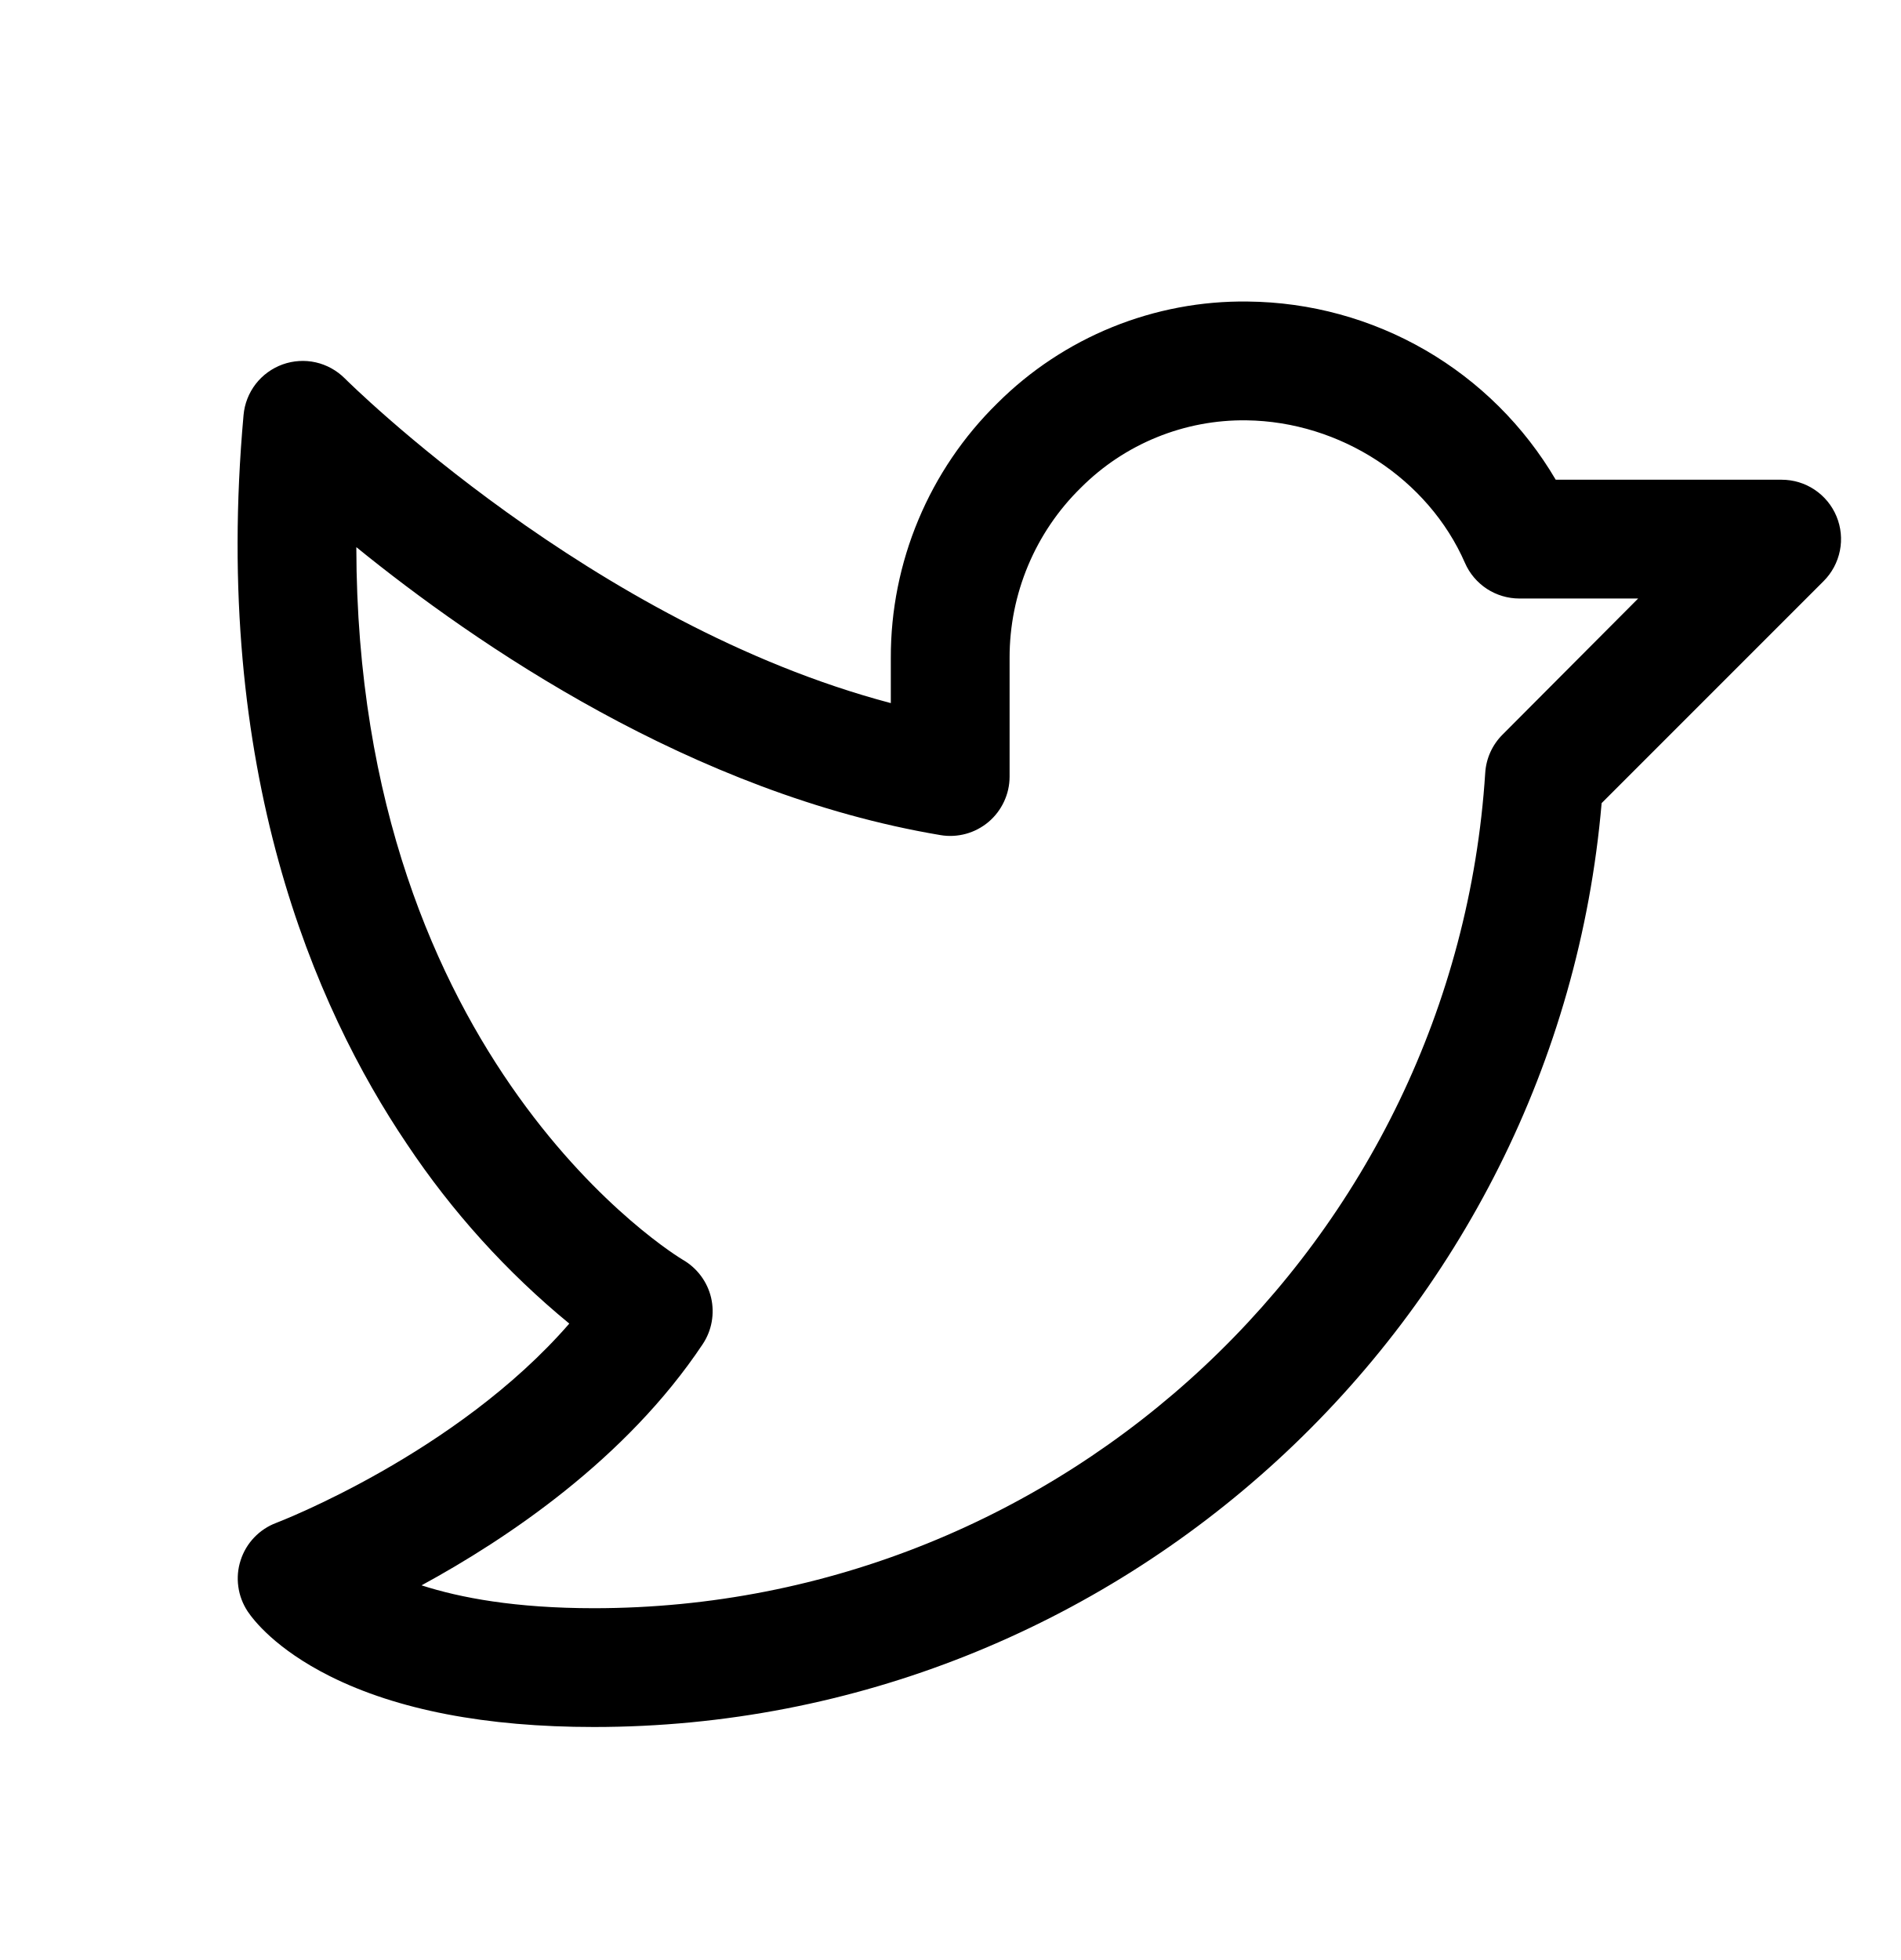
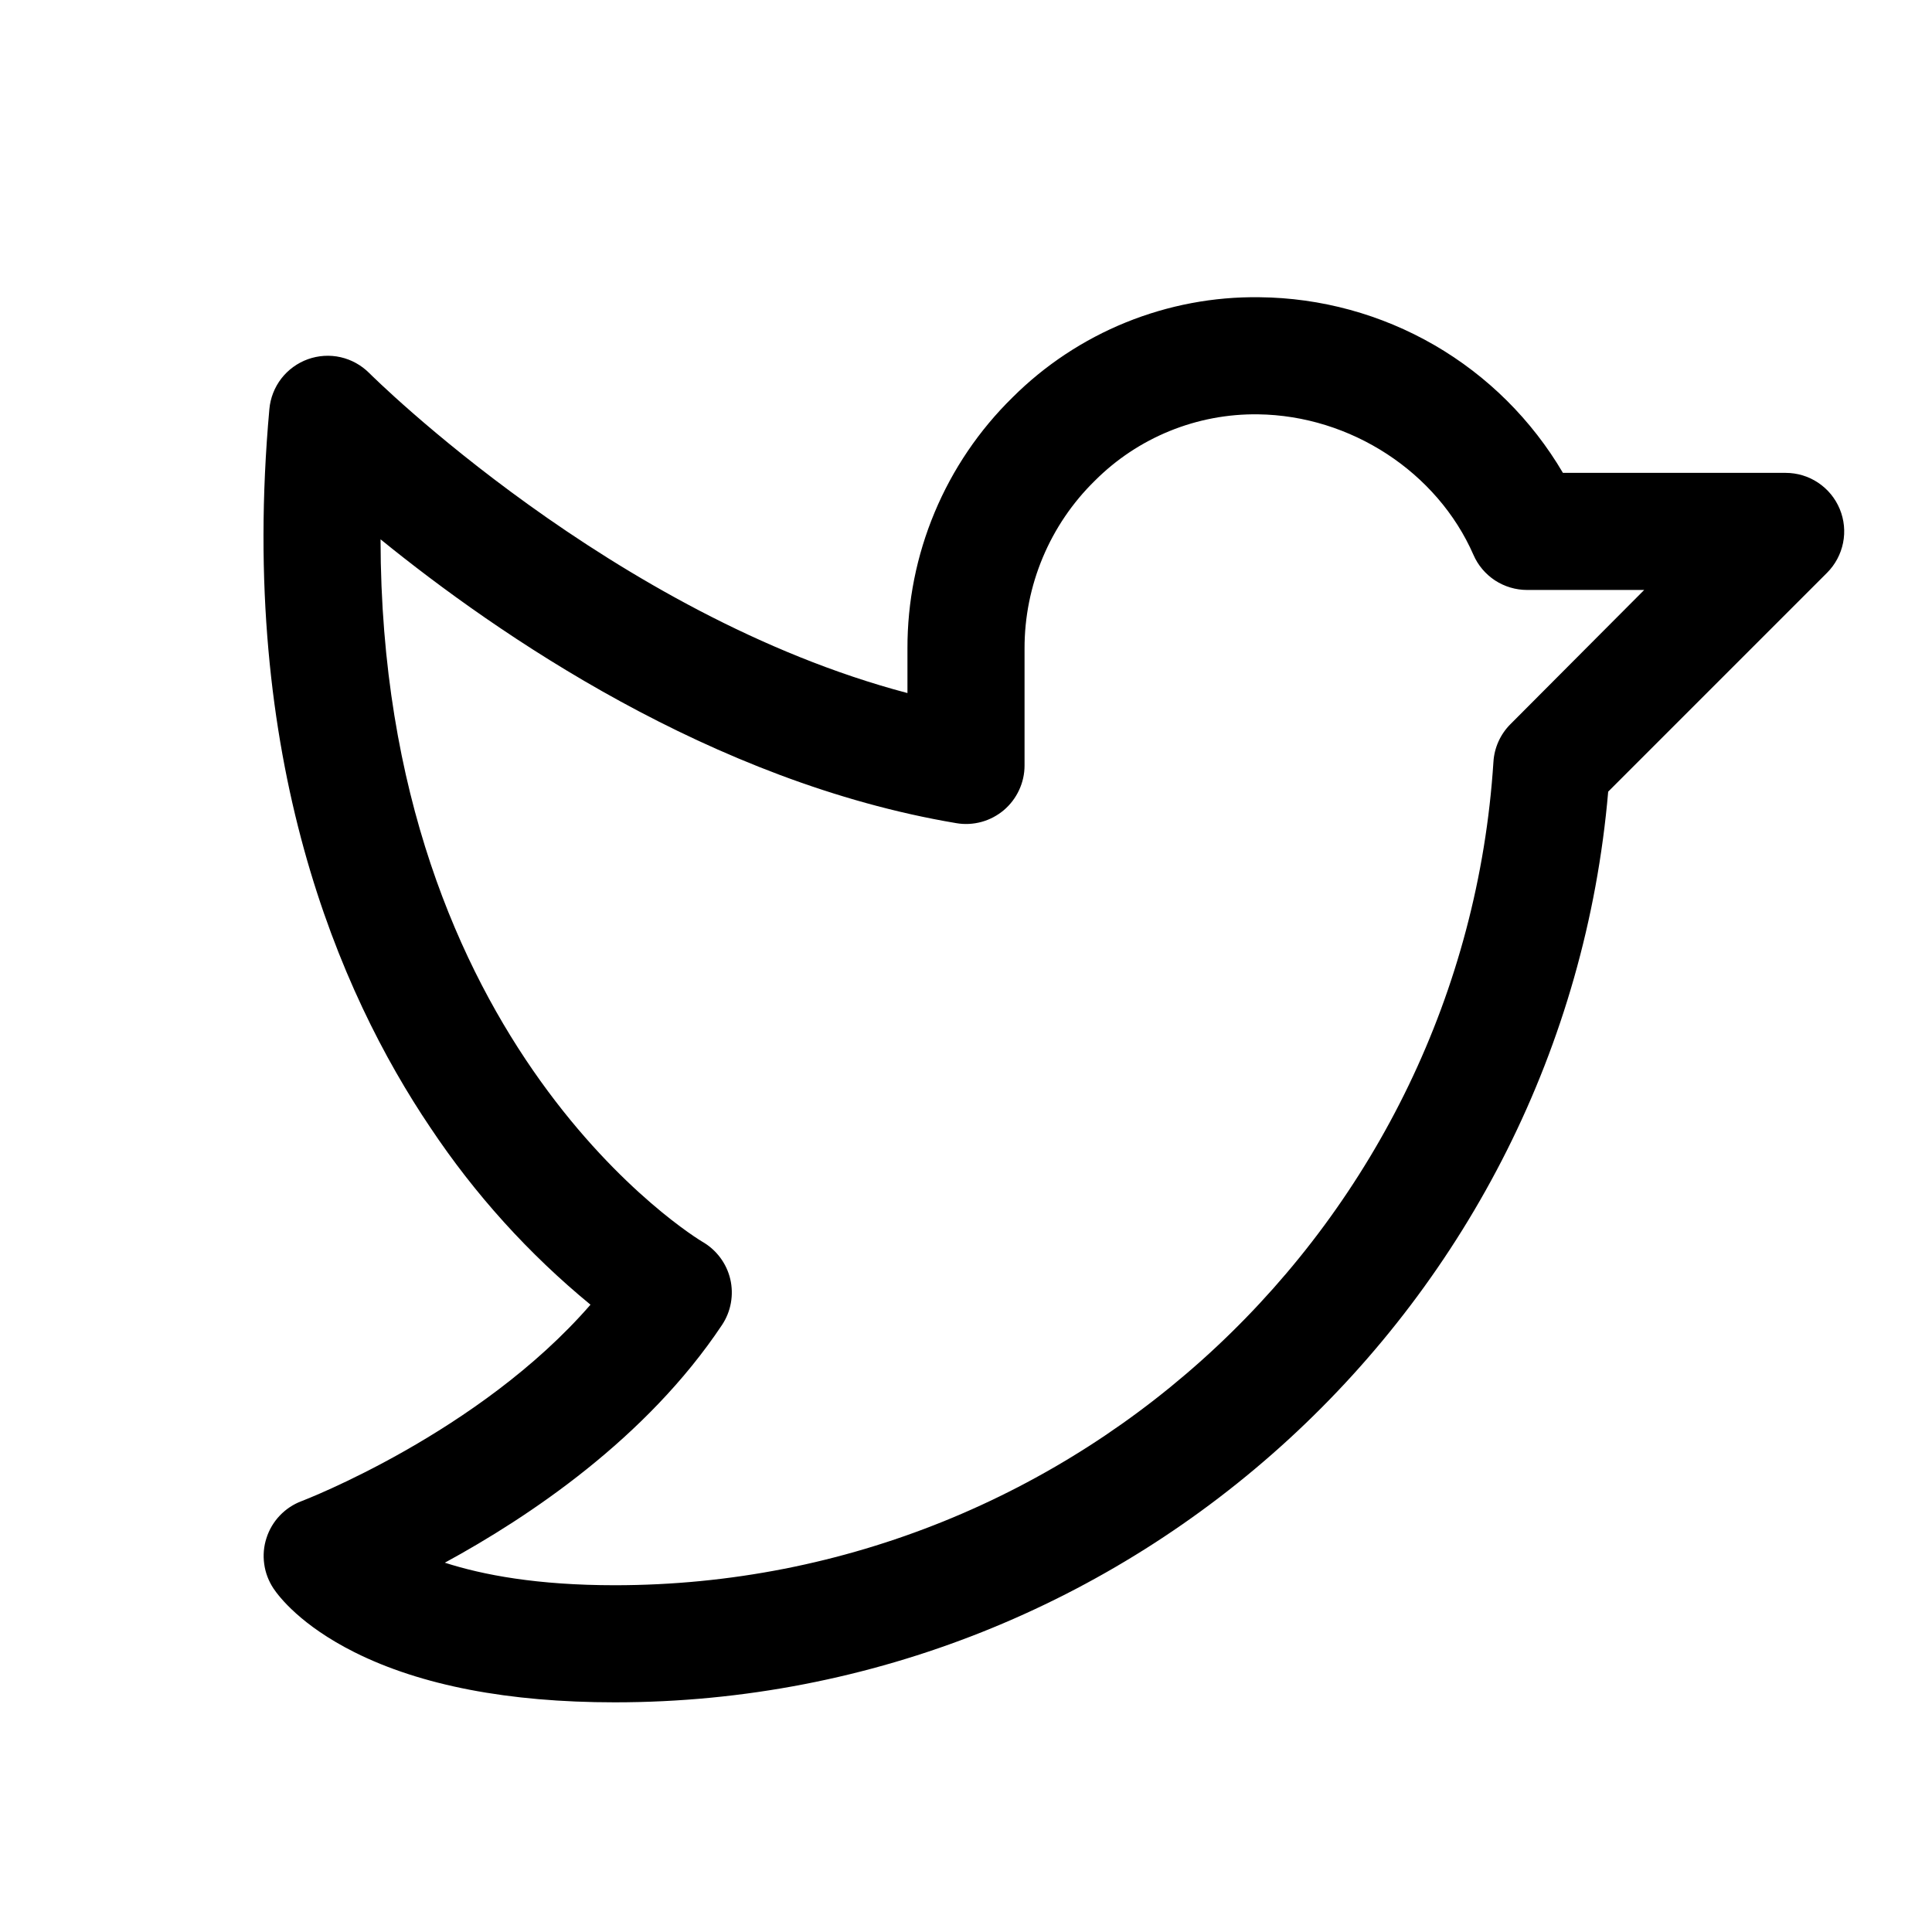
- <svg xmlns="http://www.w3.org/2000/svg" width="32" height="33" viewBox="0 0 32 33" fill="none">
+ <svg xmlns="http://www.w3.org/2000/svg" width="26" height="26" viewBox="0 0 32 33" fill="none">
  <path d="M30.924 8.694C30.848 8.511 30.72 8.355 30.555 8.245C30.391 8.135 30.198 8.077 30 8.077H26.196C25.664 7.172 24.908 6.42 23.999 5.894C23.091 5.369 22.062 5.087 21.012 5.077C20.231 5.066 19.455 5.213 18.73 5.507C18.006 5.801 17.347 6.237 16.794 6.789C16.224 7.348 15.772 8.015 15.464 8.752C15.156 9.488 14.998 10.278 15 11.077V11.838C9.967 10.51 5.851 6.417 5.808 6.373C5.673 6.238 5.503 6.143 5.317 6.101C5.131 6.059 4.937 6.072 4.758 6.136C4.579 6.201 4.422 6.315 4.305 6.466C4.189 6.617 4.118 6.798 4.101 6.988C3.562 12.962 5.298 16.959 6.851 19.26C7.609 20.398 8.53 21.417 9.586 22.285C7.683 24.477 4.685 25.628 4.652 25.64C4.511 25.693 4.384 25.777 4.28 25.886C4.176 25.995 4.098 26.126 4.052 26.27C4.005 26.413 3.992 26.565 4.013 26.714C4.033 26.864 4.088 27.006 4.171 27.132C4.265 27.272 4.64 27.763 5.556 28.222C6.689 28.789 8.185 29.077 10 29.077C18.834 29.077 26.215 22.274 26.969 13.522L30.707 9.784C30.847 9.644 30.942 9.466 30.981 9.272C31.02 9.078 31 8.877 30.924 8.694ZM25.299 12.37C25.127 12.542 25.024 12.771 25.009 13.013C24.5 20.899 17.91 27.077 10 27.077C8.68 27.077 7.75 26.902 7.098 26.692C8.536 25.91 10.543 24.567 11.832 22.632C11.908 22.518 11.96 22.39 11.984 22.255C12.008 22.121 12.005 21.983 11.974 21.85C11.943 21.717 11.884 21.591 11.803 21.482C11.721 21.372 11.618 21.28 11.5 21.212C11.441 21.178 6.011 17.919 6 9.212C8 10.837 11.656 13.358 15.834 14.06C15.977 14.085 16.124 14.077 16.264 14.039C16.404 14.001 16.534 13.932 16.645 13.839C16.756 13.745 16.845 13.628 16.906 13.497C16.968 13.365 17 13.222 17 13.077V11.077C16.999 10.543 17.105 10.015 17.311 9.523C17.517 9.031 17.819 8.585 18.2 8.212C18.565 7.846 19 7.557 19.479 7.362C19.958 7.167 20.471 7.07 20.988 7.077C22.57 7.097 24.049 8.062 24.668 9.478C24.745 9.656 24.874 9.807 25.036 9.914C25.199 10.02 25.389 10.077 25.584 10.077H27.584L25.299 12.37Z" fill="currentColor" />
</svg>
